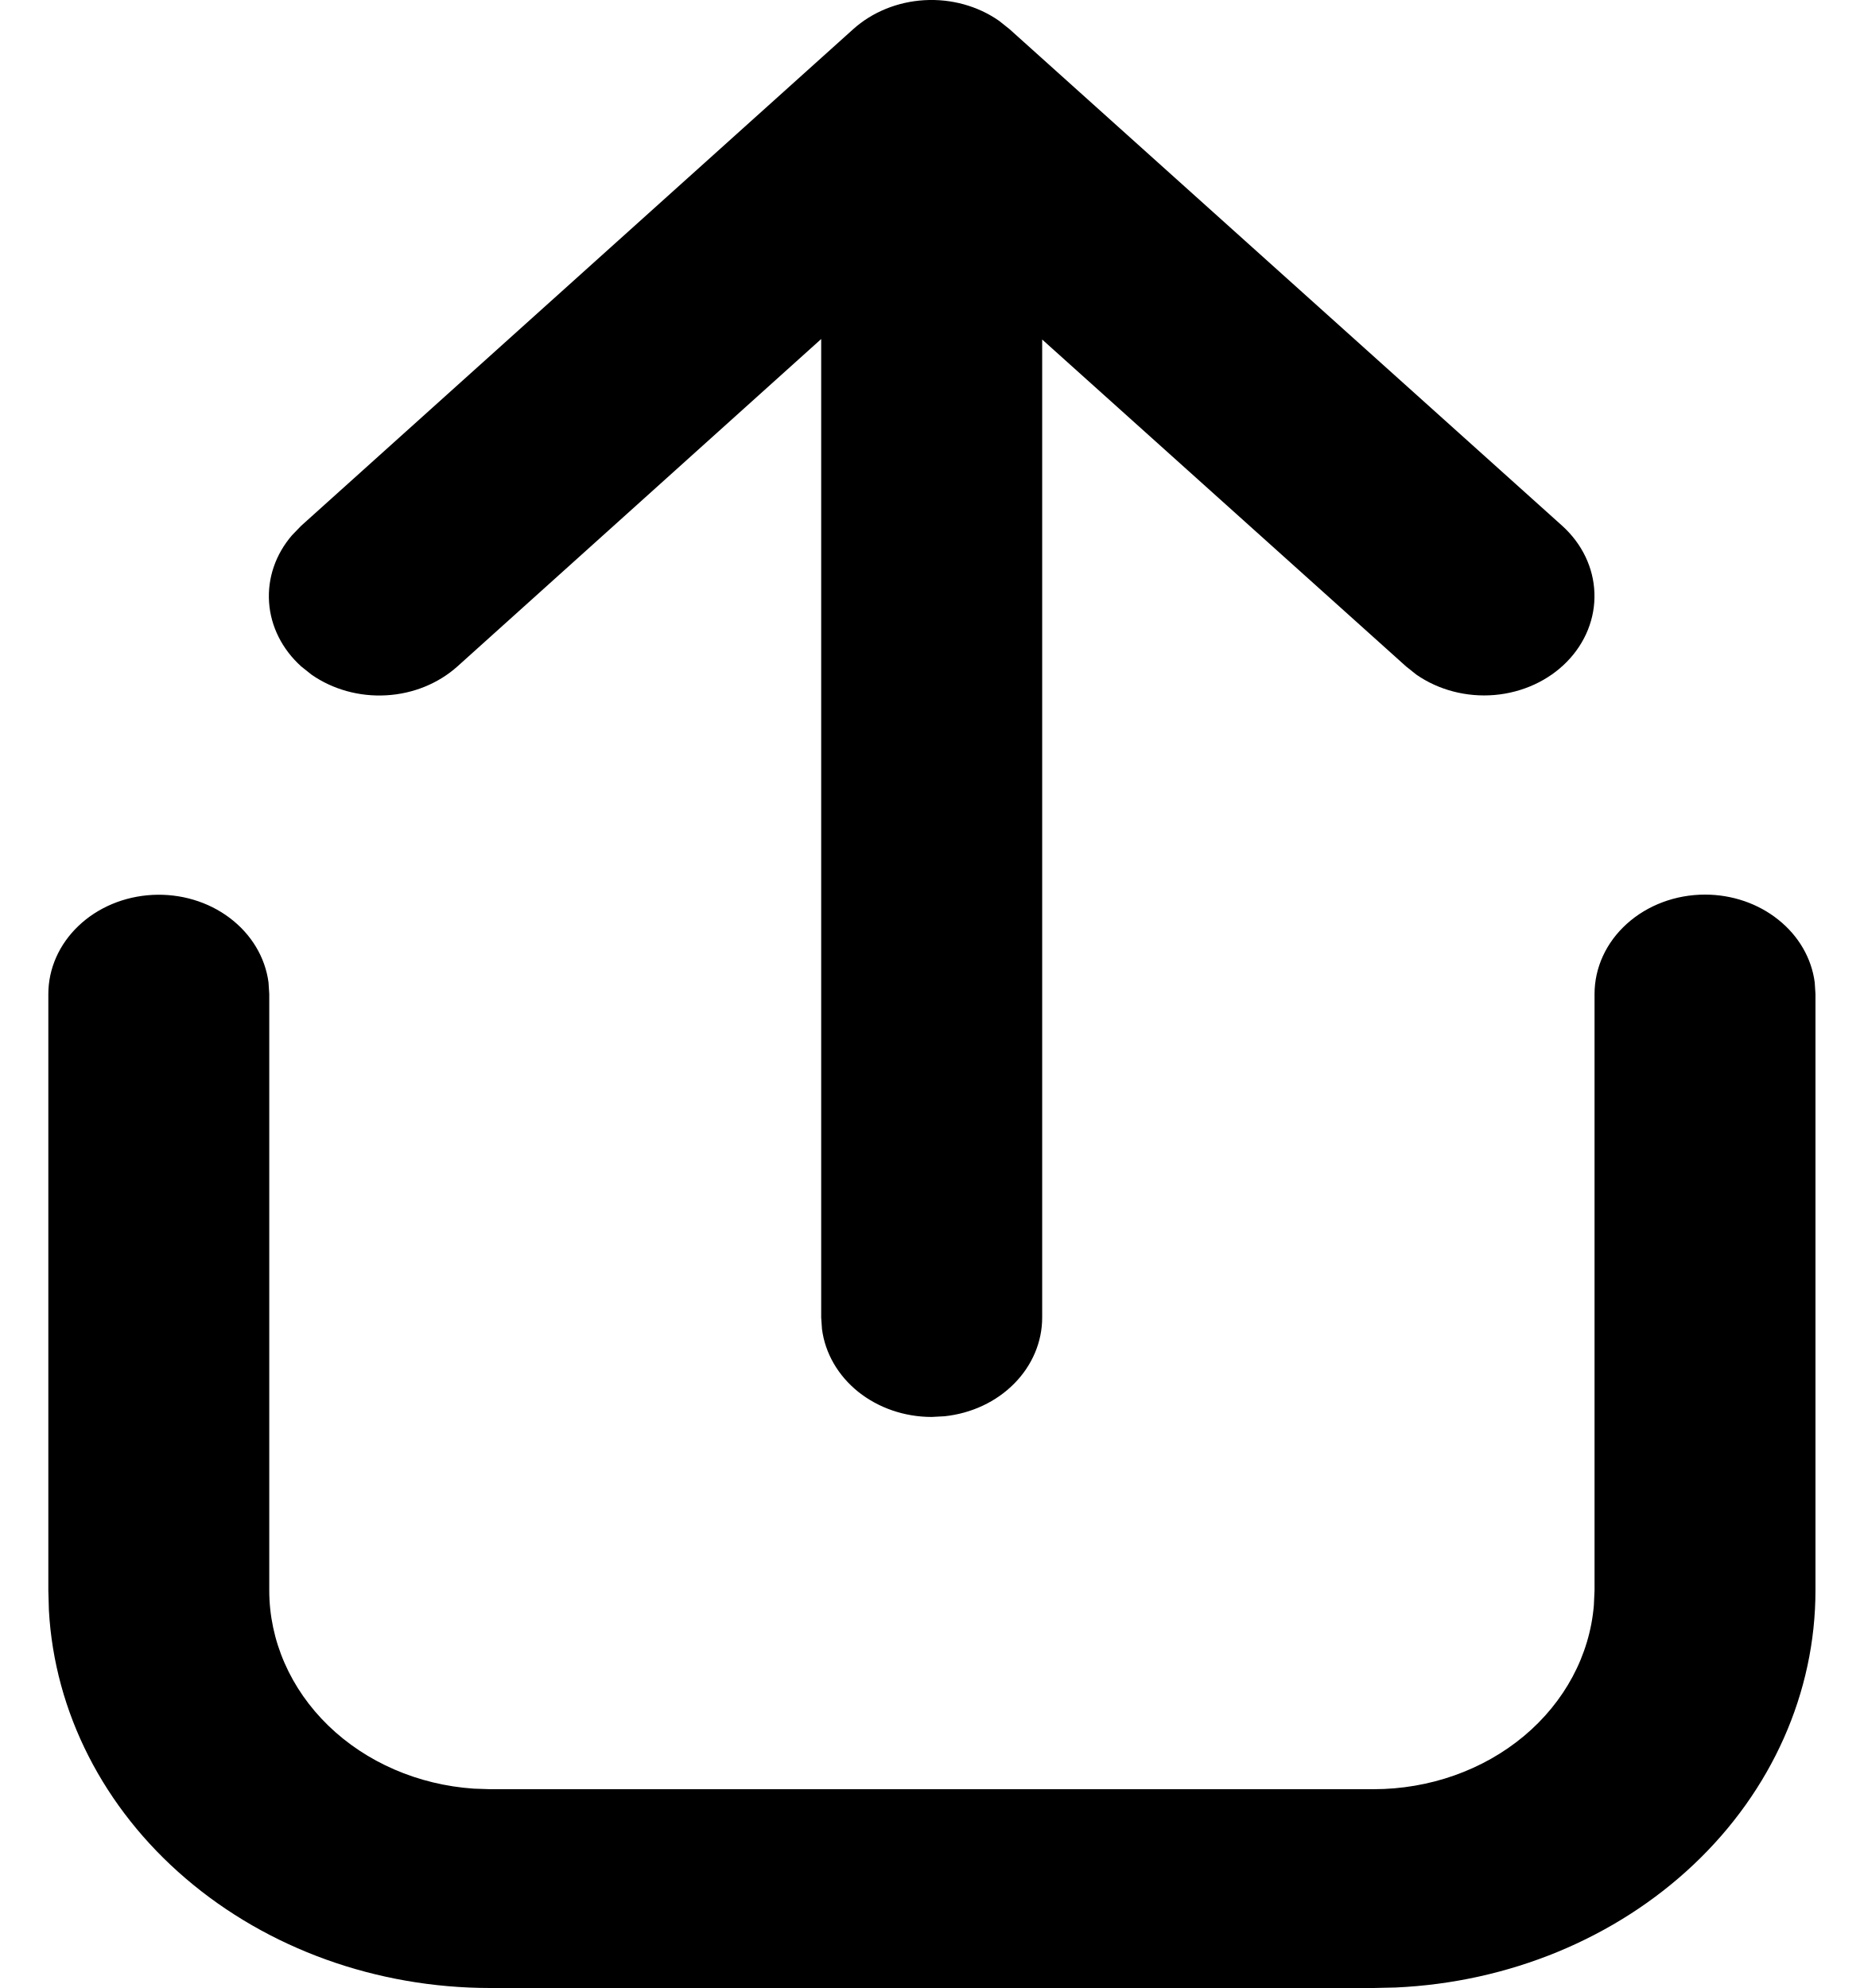
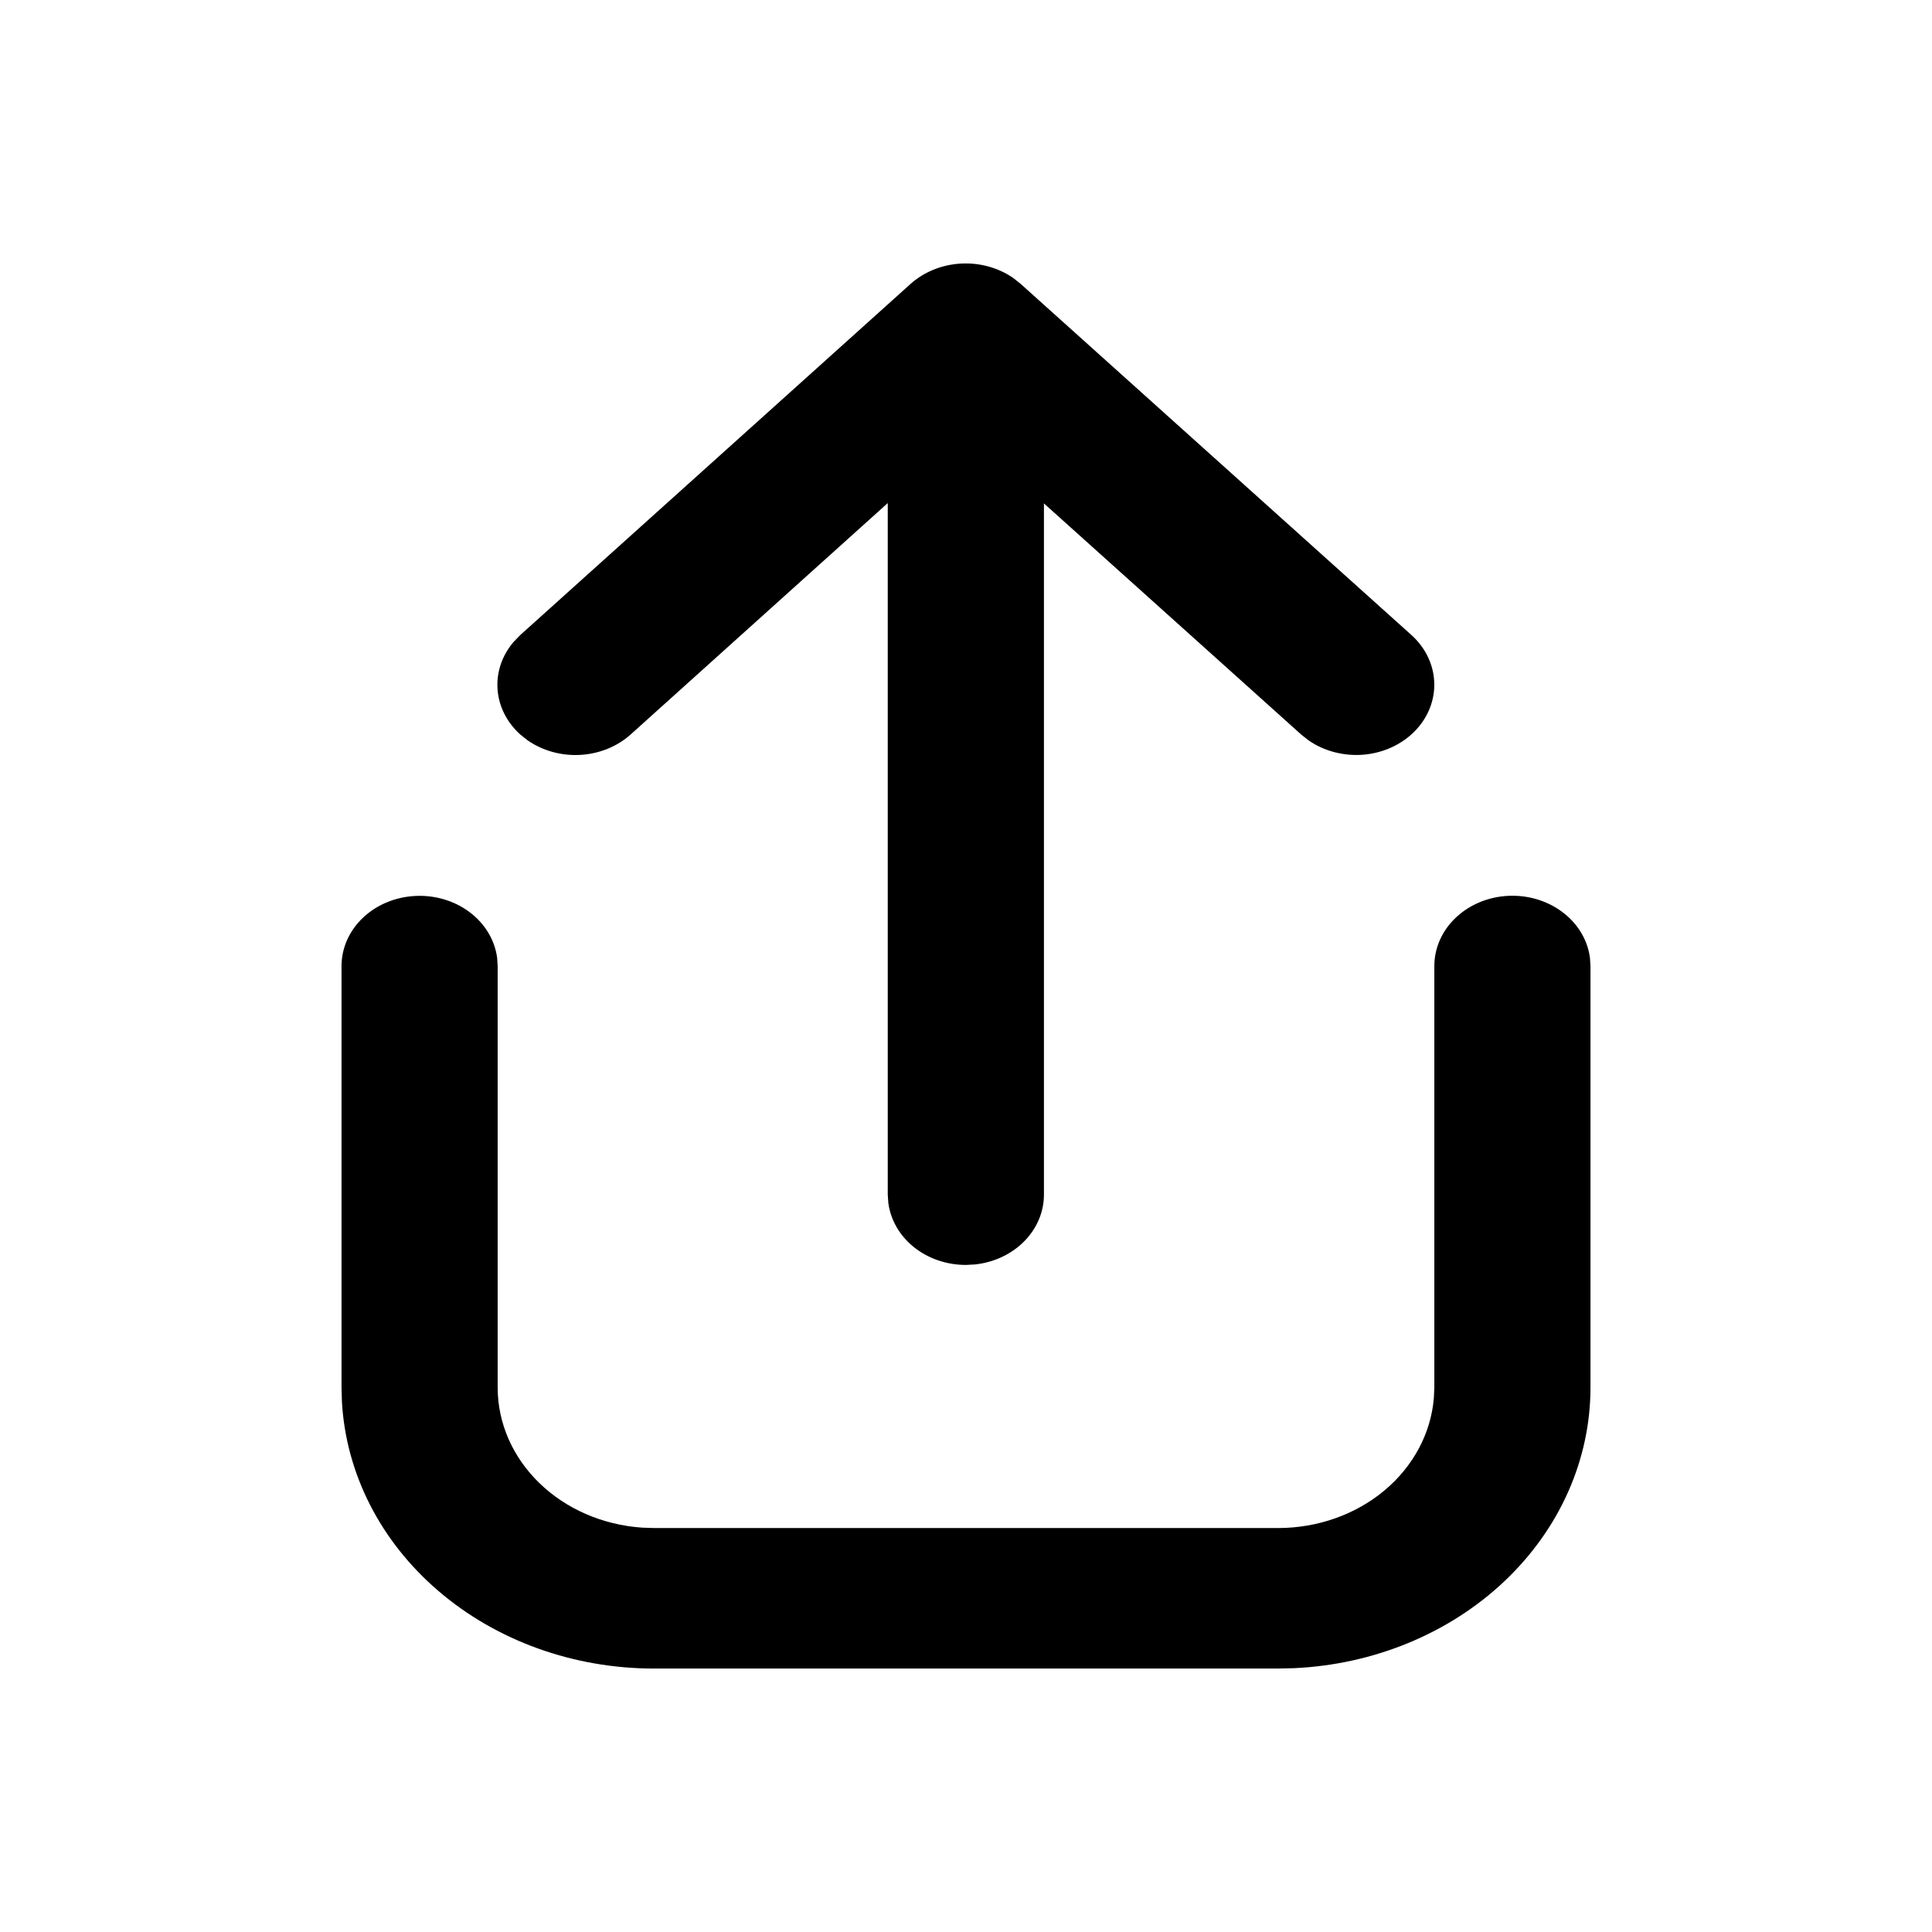
- <svg xmlns="http://www.w3.org/2000/svg" width="30" height="32" viewBox="0 0 30 32" fill="none">
-   <path d="M27.444 14.4C27.88 14.4 28.3 14.544 28.625 14.805C28.951 15.065 29.159 15.424 29.21 15.813L29.222 16V25.6C29.222 27.242 28.521 28.821 27.263 30.011C26.005 31.201 24.288 31.91 22.465 31.992L22.109 32H7.891C6.066 32 4.311 31.369 2.989 30.237C1.666 29.106 0.878 27.56 0.787 25.92L0.778 25.6V16C0.778 15.592 0.952 15.2 1.263 14.904C1.574 14.607 1.999 14.429 2.452 14.405C2.904 14.381 3.35 14.513 3.697 14.775C4.045 15.037 4.268 15.408 4.322 15.813L4.334 16V25.6C4.334 26.407 4.674 27.184 5.284 27.776C5.894 28.368 6.73 28.73 7.624 28.791L7.891 28.8H22.109C23.006 28.8 23.87 28.495 24.528 27.946C25.185 27.397 25.588 26.645 25.655 25.84L25.666 25.6V16C25.666 15.576 25.853 15.169 26.187 14.869C26.52 14.569 26.972 14.4 27.444 14.4V14.4ZM4.848 8.464L13.734 0.469C14.04 0.194 14.447 0.028 14.879 0.003C15.312 -0.022 15.739 0.096 16.081 0.335L16.248 0.468L25.145 8.463C25.464 8.751 25.65 9.137 25.664 9.543C25.679 9.95 25.52 10.346 25.222 10.651C24.923 10.957 24.506 11.148 24.056 11.187C23.606 11.225 23.157 11.108 22.799 10.86L22.632 10.727L16.775 5.465V21.208C16.775 21.6 16.615 21.978 16.325 22.271C16.036 22.564 15.637 22.751 15.204 22.797L14.996 22.808C14.561 22.808 14.141 22.664 13.815 22.404C13.49 22.143 13.282 21.785 13.231 21.395L13.218 21.208V5.457L7.363 10.727C7.056 11.002 6.649 11.168 6.217 11.192C5.785 11.217 5.357 11.098 5.015 10.86L4.848 10.727C4.542 10.451 4.358 10.085 4.331 9.696C4.304 9.307 4.435 8.923 4.701 8.615L4.848 8.463L13.734 0.469L4.85 8.463L4.848 8.464Z" fill="black" />
+ <svg xmlns="http://www.w3.org/2000/svg" width="44" height="44" viewBox="0 0 44 44" fill="none">
+   <path d="M34.444 20.4C34.88 20.4 35.3 20.544 35.626 20.805C35.951 21.065 36.159 21.424 36.21 21.813L36.222 22V31.6C36.222 33.242 35.521 34.821 34.263 36.011C33.005 37.201 31.288 37.91 29.465 37.992L29.109 38H14.891C13.066 38 11.311 37.369 9.989 36.237C8.666 35.106 7.878 33.56 7.787 31.92L7.778 31.6V22C7.778 21.593 7.952 21.2 8.263 20.904C8.574 20.607 8.999 20.429 9.452 20.405C9.904 20.381 10.35 20.513 10.697 20.775C11.045 21.037 11.268 21.408 11.322 21.813L11.334 22V31.6C11.334 32.407 11.674 33.184 12.284 33.776C12.894 34.368 13.73 34.73 14.624 34.791L14.891 34.8H29.109C30.006 34.8 30.87 34.495 31.528 33.946C32.185 33.397 32.588 32.645 32.655 31.84L32.666 31.6V22C32.666 21.576 32.853 21.169 33.187 20.869C33.52 20.569 33.972 20.4 34.444 20.4V20.4ZM11.848 14.464L20.734 6.469C21.04 6.194 21.447 6.028 21.879 6.003C22.311 5.978 22.739 6.096 23.081 6.335L23.248 6.468L32.145 14.463C32.464 14.751 32.65 15.137 32.664 15.543C32.679 15.95 32.52 16.346 32.222 16.651C31.923 16.956 31.506 17.148 31.056 17.187C30.606 17.225 30.157 17.108 29.799 16.86L29.632 16.727L23.775 11.465V27.208C23.775 27.6 23.615 27.978 23.325 28.271C23.036 28.564 22.637 28.751 22.204 28.797L21.997 28.808C21.561 28.808 21.141 28.664 20.815 28.404C20.49 28.143 20.282 27.785 20.231 27.395L20.218 27.208V11.457L14.363 16.727C14.056 17.002 13.649 17.168 13.217 17.192C12.785 17.217 12.357 17.098 12.015 16.86L11.848 16.727C11.542 16.451 11.358 16.085 11.331 15.696C11.304 15.307 11.435 14.923 11.701 14.615L11.848 14.463L20.734 6.469L11.85 14.463L11.848 14.464Z" fill="black" />
</svg>
